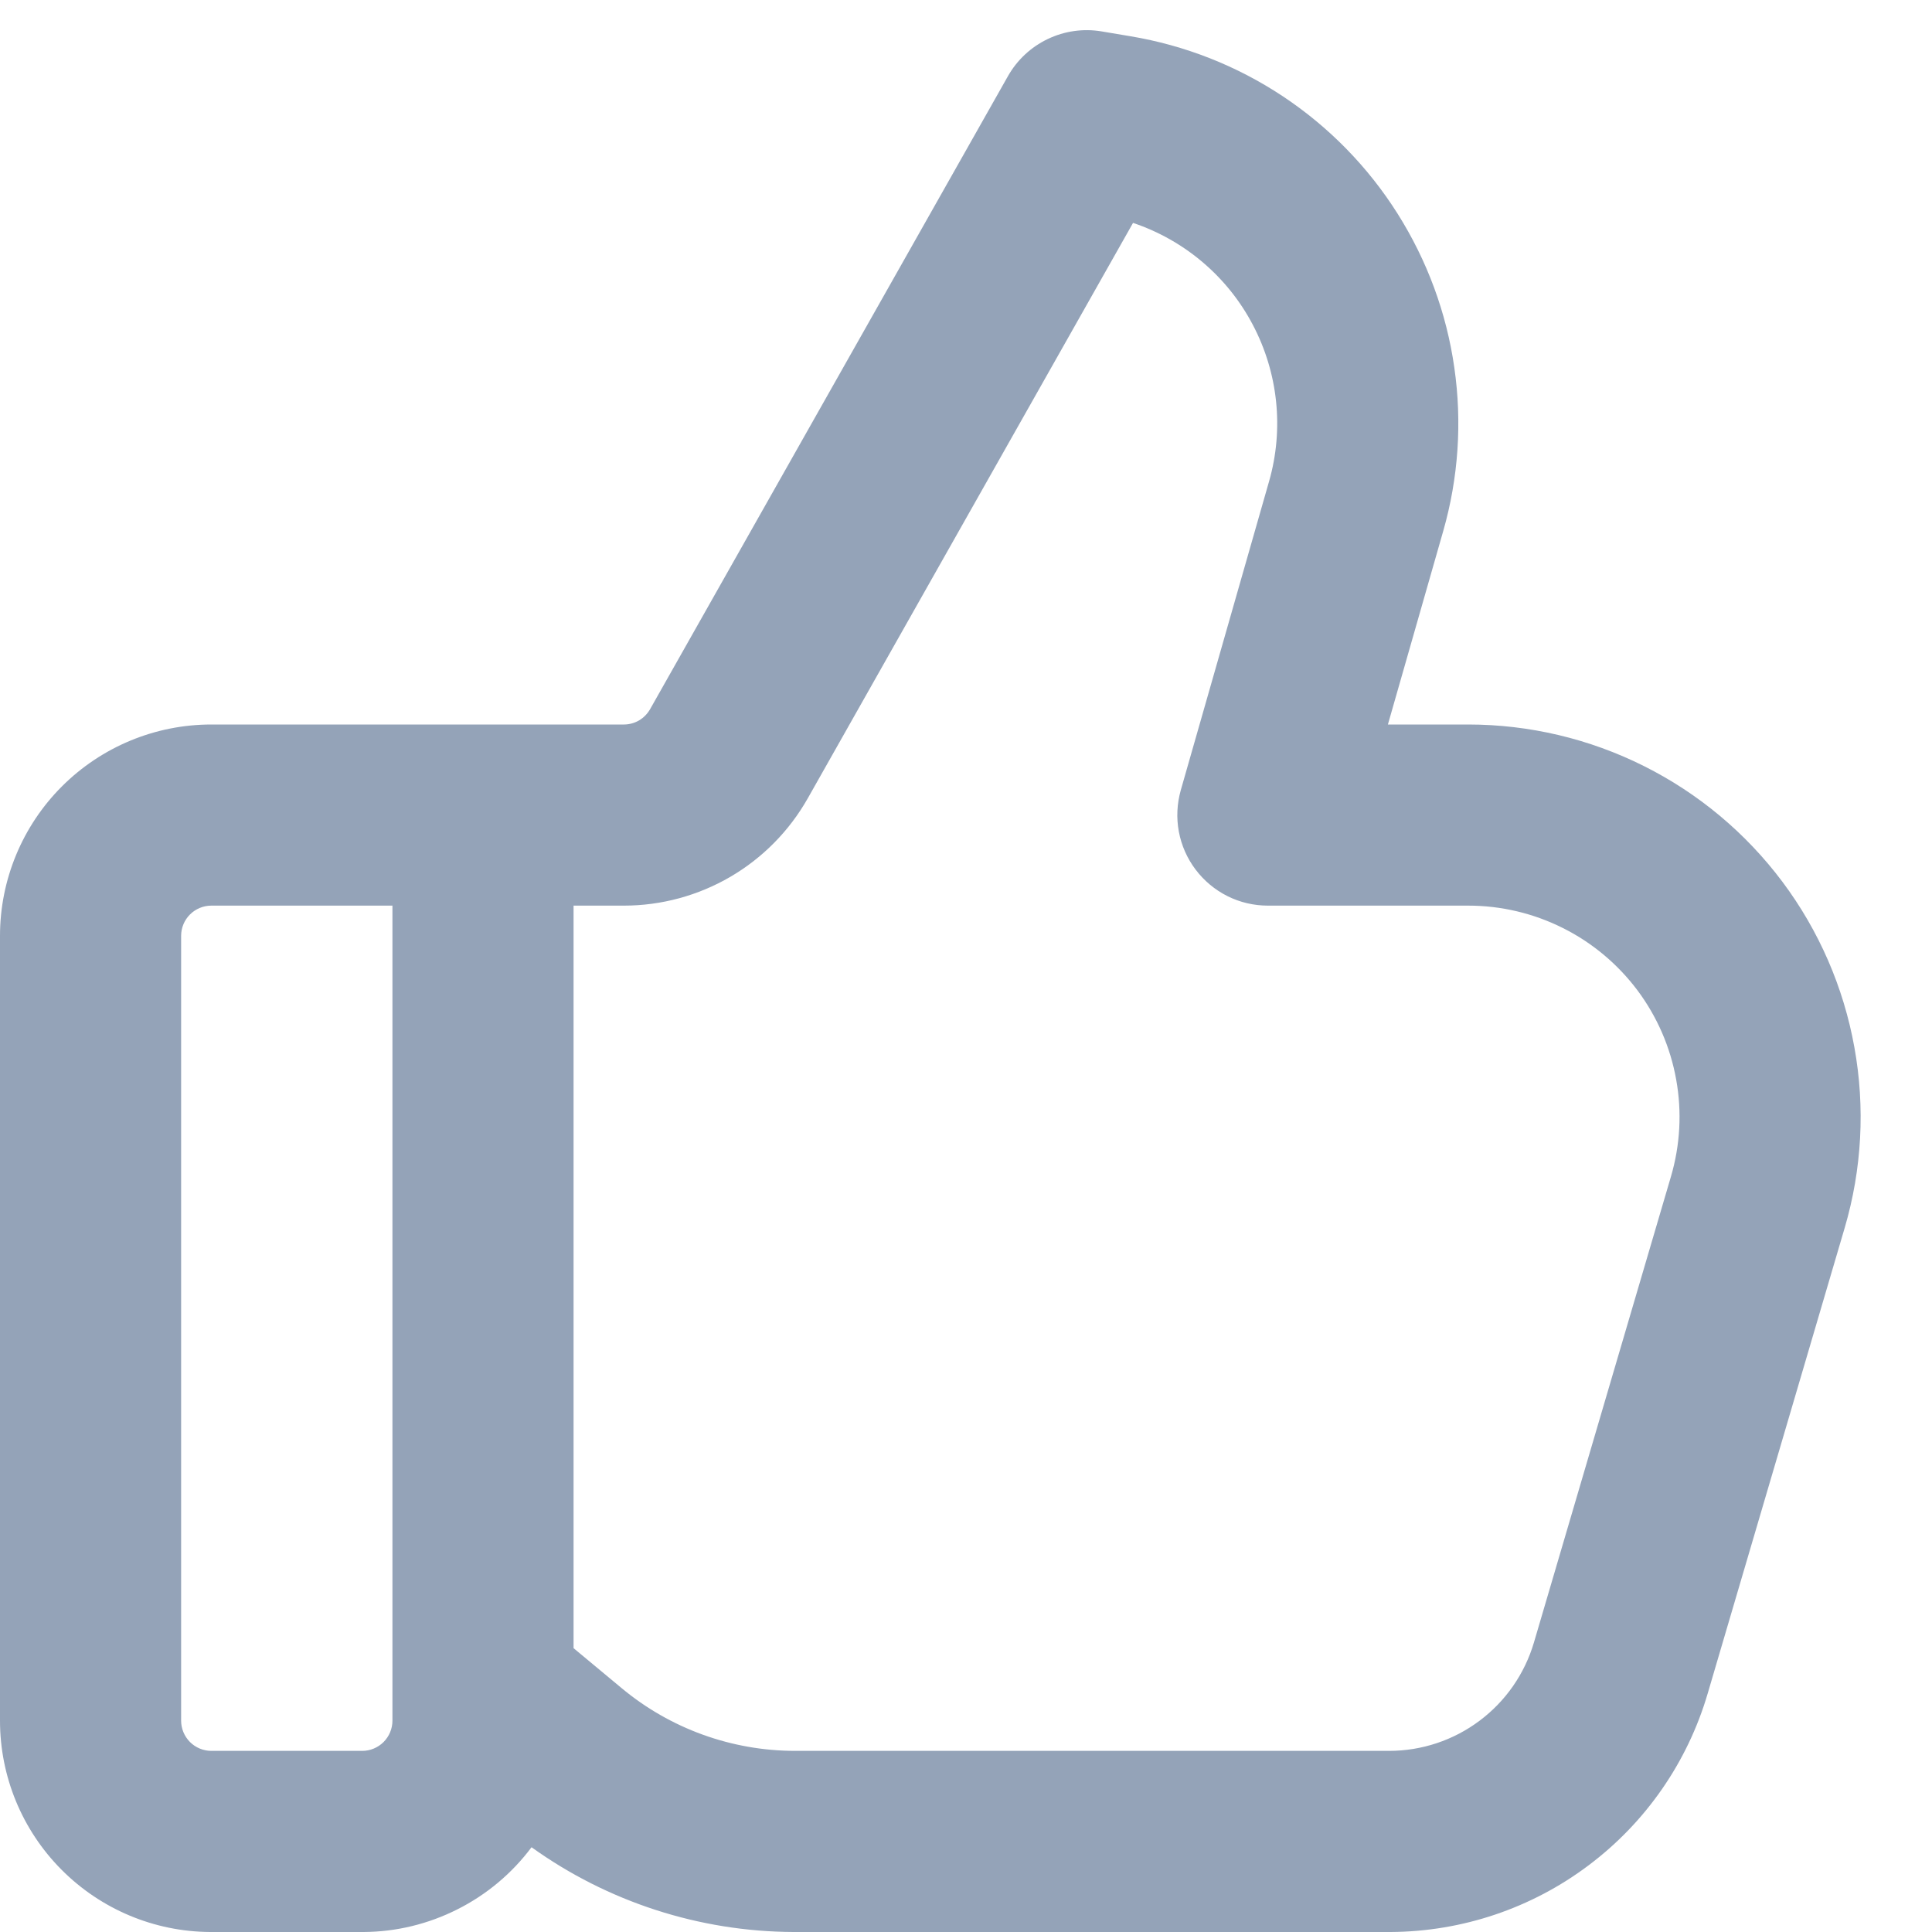
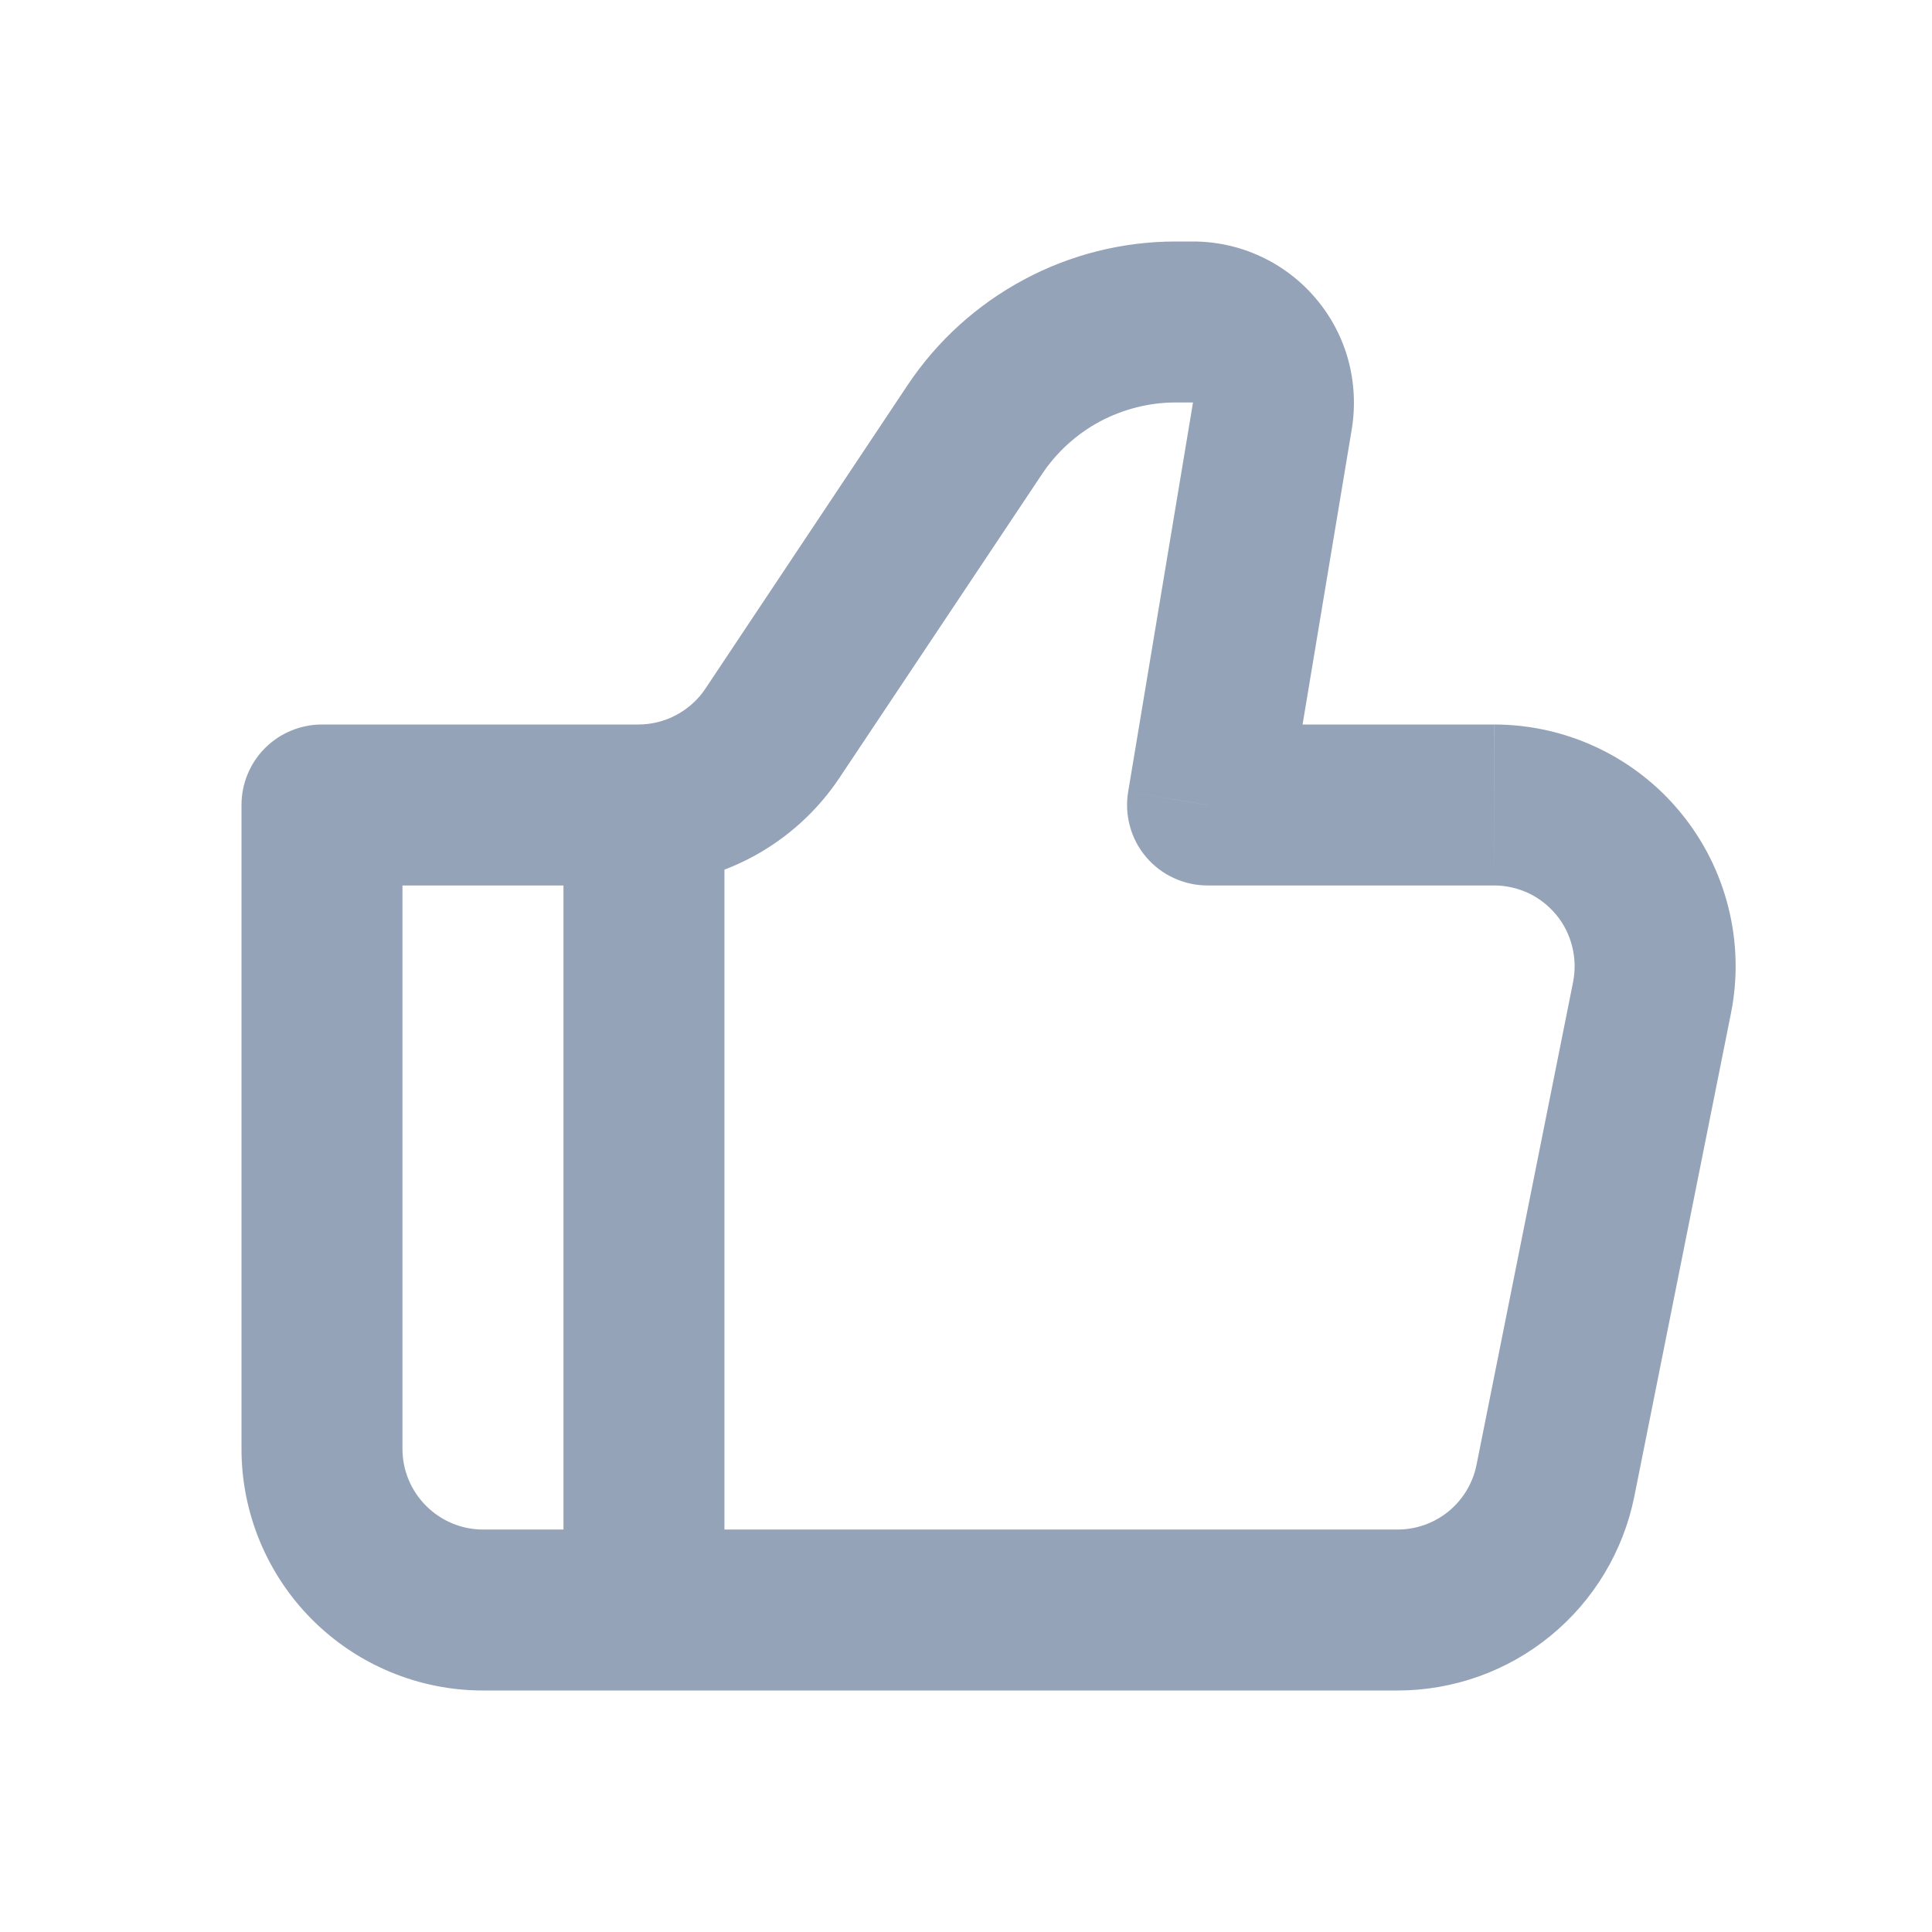
- <svg xmlns="http://www.w3.org/2000/svg" width="24" height="24" viewBox="0 0 24 24" fill="none">
-   <path d="M12.521 0.946C12.634 0.746 12.807 0.584 13.015 0.485C13.223 0.385 13.457 0.352 13.684 0.39L14.041 0.45C14.719 0.563 15.365 0.817 15.937 1.197C16.509 1.577 16.995 2.074 17.361 2.654C17.728 3.235 17.969 3.886 18.066 4.566C18.164 5.245 18.117 5.938 17.928 6.598L17.241 9H18.238C18.996 9 19.744 9.177 20.421 9.516C21.099 9.855 21.688 10.348 22.142 10.954C22.596 11.561 22.902 12.265 23.036 13.011C23.171 13.757 23.129 14.524 22.916 15.251L21.213 21.039C20.963 21.89 20.445 22.638 19.735 23.171C19.026 23.705 18.164 23.995 17.277 24H9.855C8.685 23.995 7.548 23.625 6.603 22.947C6.36 23.272 6.045 23.536 5.683 23.718C5.321 23.901 4.922 23.998 4.517 24H2.609C1.915 23.996 1.252 23.717 0.763 23.225C0.274 22.733 -2.25312e-06 22.068 1.14441e-05 21.375V11.625C1.14441e-05 10.929 0.277 10.261 0.769 9.769C1.261 9.277 1.929 9 2.625 9H7.751C7.817 9 7.882 8.982 7.939 8.949C7.996 8.915 8.043 8.867 8.076 8.809L12.521 0.946ZM7.125 20.474L7.719 20.968C8.325 21.474 9.09 21.75 9.879 21.75H17.256C17.661 21.75 18.055 21.619 18.379 21.376C18.703 21.134 18.94 20.793 19.055 20.404L20.757 14.616C20.872 14.225 20.895 13.812 20.822 13.41C20.75 13.008 20.585 12.629 20.341 12.302C20.096 11.976 19.779 11.71 19.414 11.528C19.049 11.345 18.647 11.25 18.238 11.25L15.75 11.25C15.576 11.25 15.404 11.21 15.248 11.132C15.092 11.054 14.957 10.941 14.852 10.802C14.747 10.663 14.676 10.502 14.644 10.331C14.612 10.16 14.621 9.983 14.668 9.816L15.765 5.979C15.951 5.329 15.878 4.633 15.563 4.035C15.249 3.437 14.715 2.984 14.075 2.769L10.035 9.916C9.806 10.321 9.474 10.658 9.073 10.892C8.672 11.126 8.215 11.25 7.751 11.25H7.125L7.125 20.474ZM4.875 11.25H2.625C2.526 11.25 2.43 11.29 2.36 11.36C2.29 11.43 2.25 11.525 2.25 11.625V21.375C2.25 21.474 2.29 21.57 2.36 21.64C2.43 21.71 2.526 21.75 2.625 21.75H4.5C4.599 21.75 4.695 21.71 4.765 21.64C4.835 21.57 4.875 21.474 4.875 21.375V11.25Z" fill="#94A3B8" />
+ <svg xmlns="http://www.w3.org/2000/svg" width="16" height="16" viewBox="0 0 16 16" fill="none">
+   <path d="M10 6.667L9.343 6.557C9.327 6.653 9.332 6.751 9.358 6.844C9.383 6.937 9.429 7.024 9.492 7.098C9.554 7.171 9.632 7.231 9.72 7.271C9.808 7.312 9.903 7.333 10 7.333V6.667ZM2.667 6.667V6C2.49 6 2.32 6.07 2.195 6.195C2.07 6.32 2 6.49 2 6.667H2.667ZM4 14H11.573V12.667H4V14ZM12.373 6H10V7.333H12.373V6ZM10.658 6.776L11.195 3.553L9.88 3.333L9.343 6.557L10.658 6.776ZM9.88 2H9.737V3.333H9.88V2ZM7.518 3.187L5.842 5.703L6.951 6.443L8.629 3.927L7.518 3.187ZM5.287 6H2.667V7.333H5.287V6ZM2 6.667V12H3.333V6.667H2ZM13.535 12.392L14.335 8.392L13.028 8.131L12.228 12.131L13.535 12.392ZM5.842 5.703C5.781 5.795 5.698 5.869 5.601 5.921C5.504 5.973 5.396 6 5.287 6V7.333C5.616 7.333 5.94 7.252 6.23 7.097C6.521 6.941 6.768 6.717 6.951 6.443L5.842 5.703ZM11.195 3.553C11.226 3.362 11.216 3.166 11.165 2.979C11.114 2.793 11.022 2.619 10.897 2.472C10.772 2.324 10.616 2.205 10.441 2.124C10.265 2.042 10.074 2 9.88 2V3.333L11.195 3.553ZM12.373 7.333C12.472 7.333 12.569 7.355 12.659 7.397C12.748 7.439 12.826 7.501 12.889 7.577C12.952 7.653 12.996 7.743 13.02 7.838C13.044 7.934 13.047 8.034 13.028 8.131L14.335 8.392C14.393 8.102 14.386 7.803 14.314 7.516C14.242 7.228 14.108 6.961 13.92 6.732C13.733 6.503 13.497 6.319 13.229 6.192C12.962 6.066 12.67 6 12.374 6L12.373 7.333ZM11.573 14C12.036 14 12.484 13.84 12.841 13.547C13.199 13.254 13.444 12.845 13.535 12.392L12.228 12.131C12.198 12.282 12.116 12.418 11.997 12.516C11.877 12.614 11.728 12.667 11.573 12.667V14ZM9.737 2C9.298 2 8.866 2.108 8.479 2.316C8.092 2.523 7.762 2.822 7.518 3.187L8.629 3.927C8.75 3.745 8.915 3.595 9.108 3.491C9.302 3.388 9.518 3.333 9.737 3.333V2ZM4 12.667C3.823 12.667 3.654 12.596 3.529 12.471C3.404 12.346 3.333 12.177 3.333 12H2C2 12.53 2.211 13.039 2.586 13.414C2.961 13.789 3.47 14 4 14V12.667Z" fill="#94A3B8" />
+   <path d="M5.333 6.667V13.333" stroke="#94A3B8" stroke-width="1.333" />
</svg>
